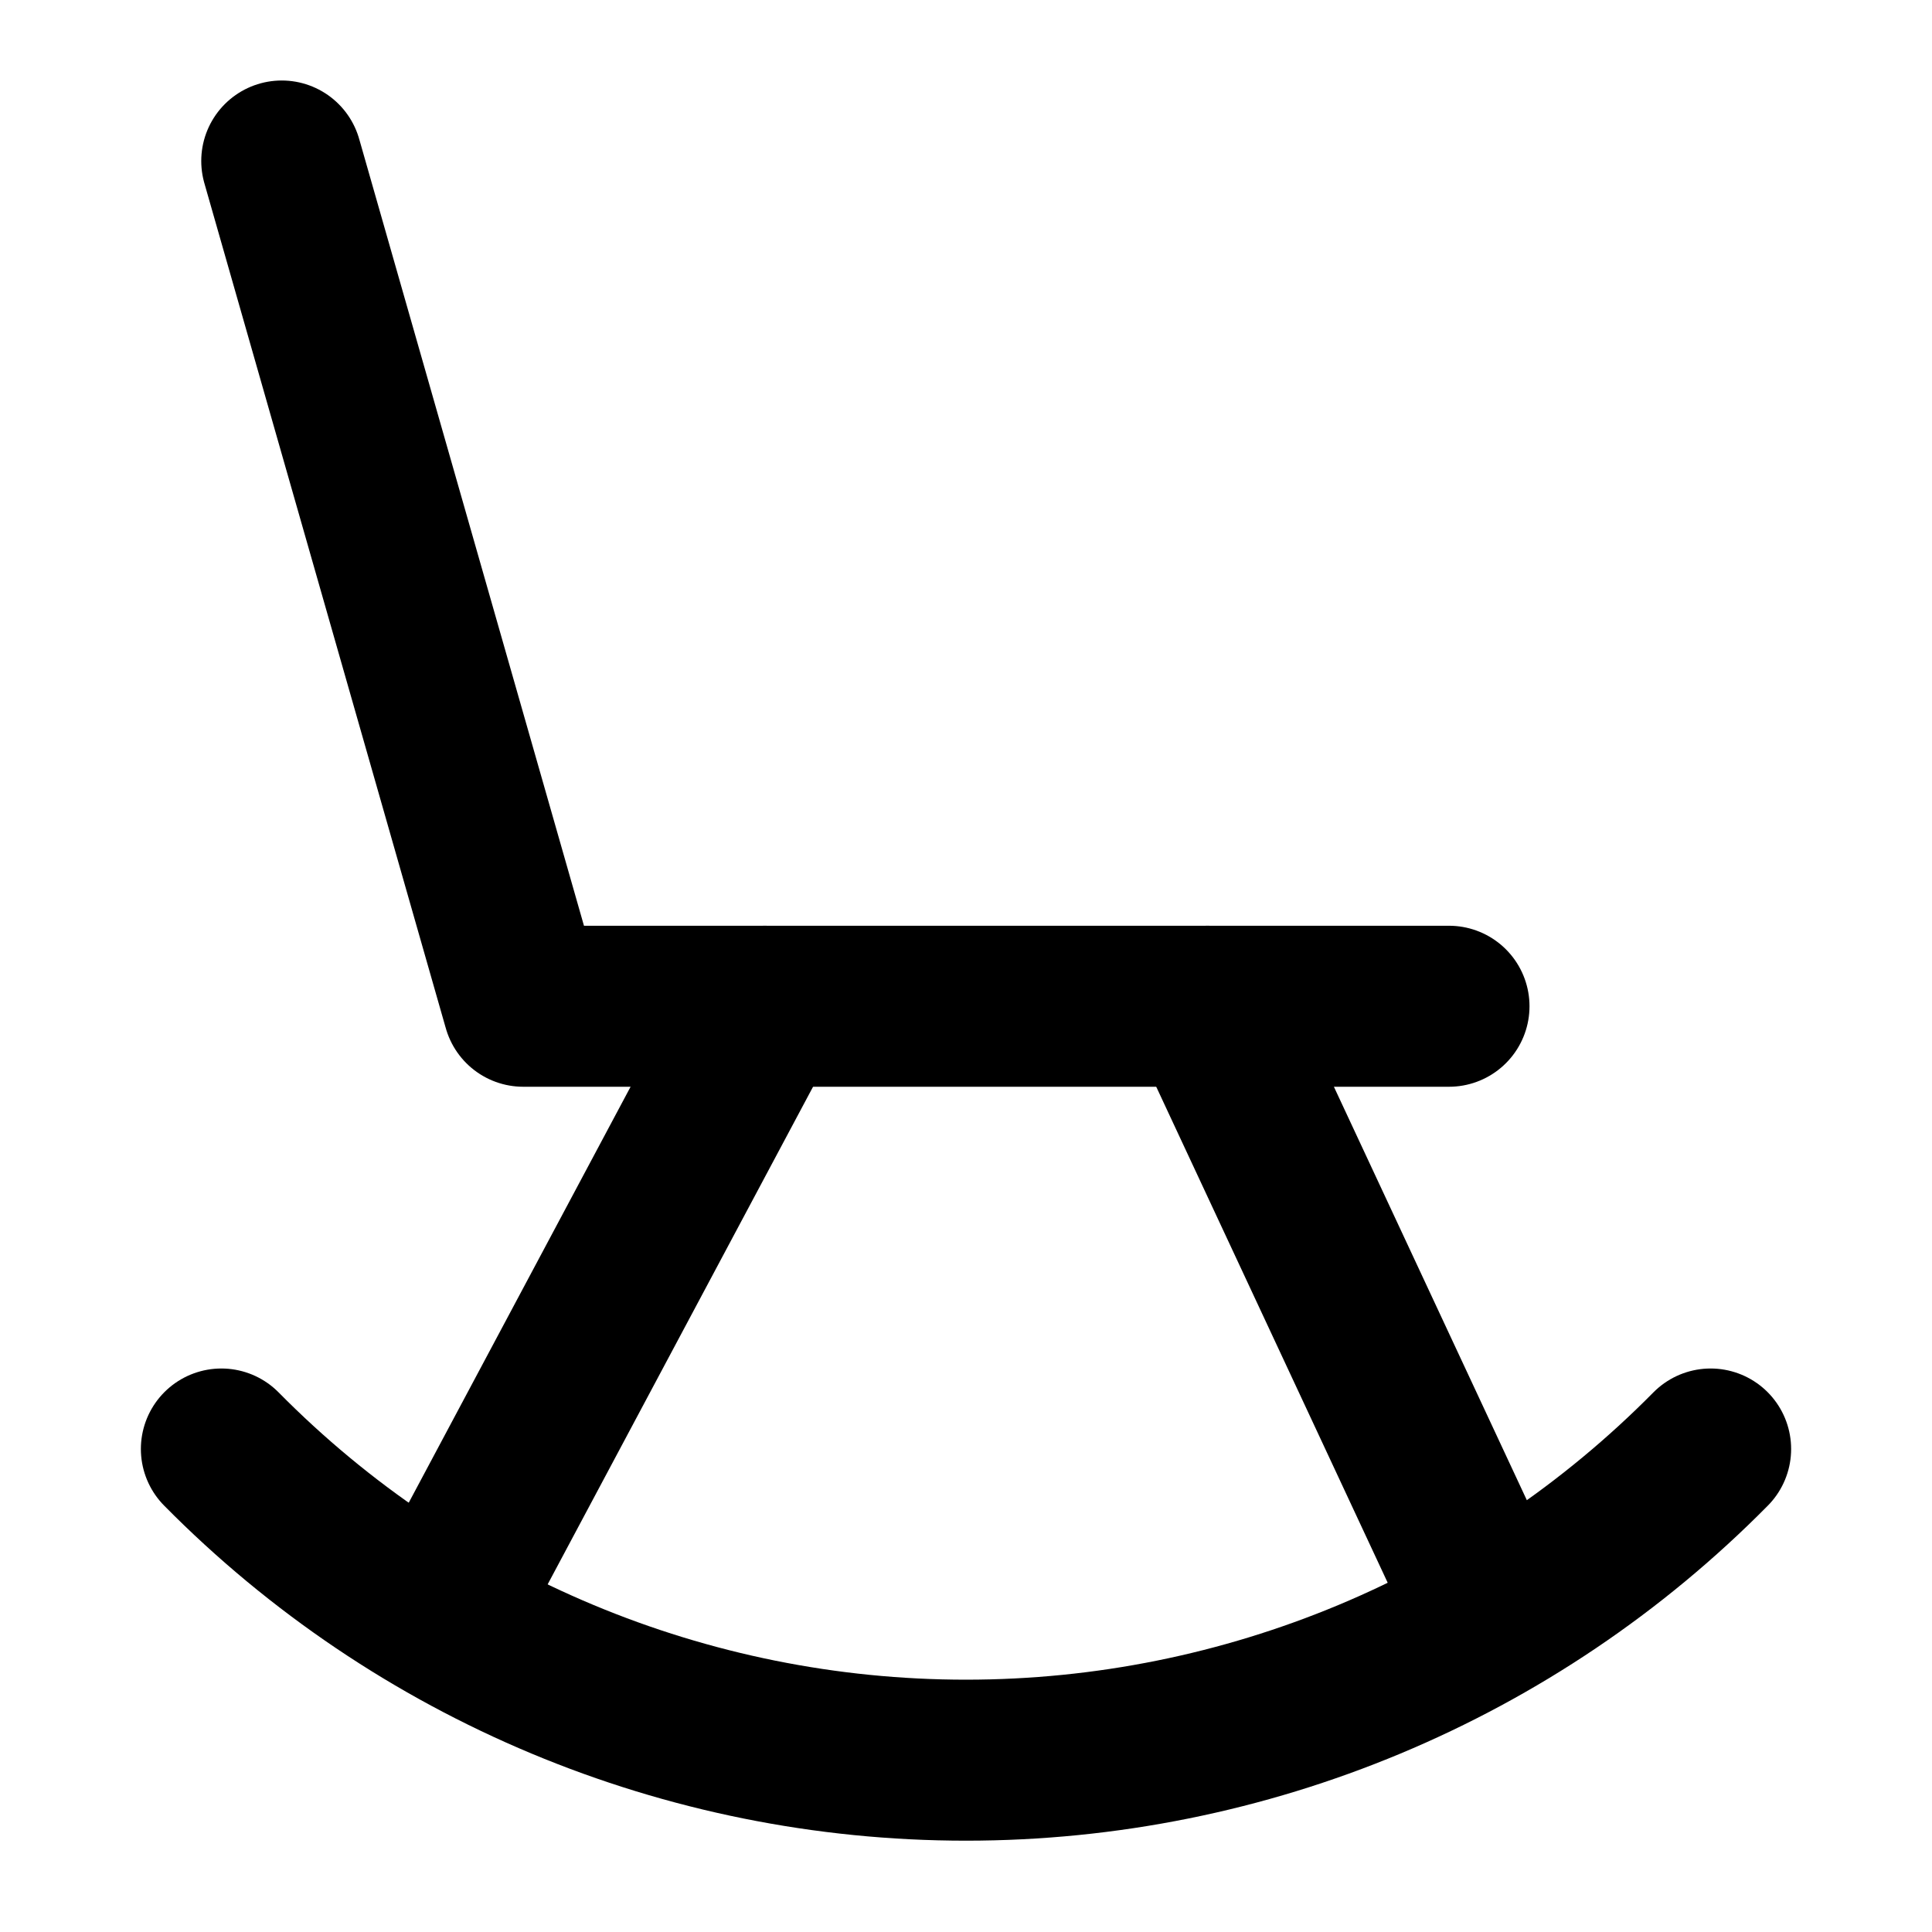
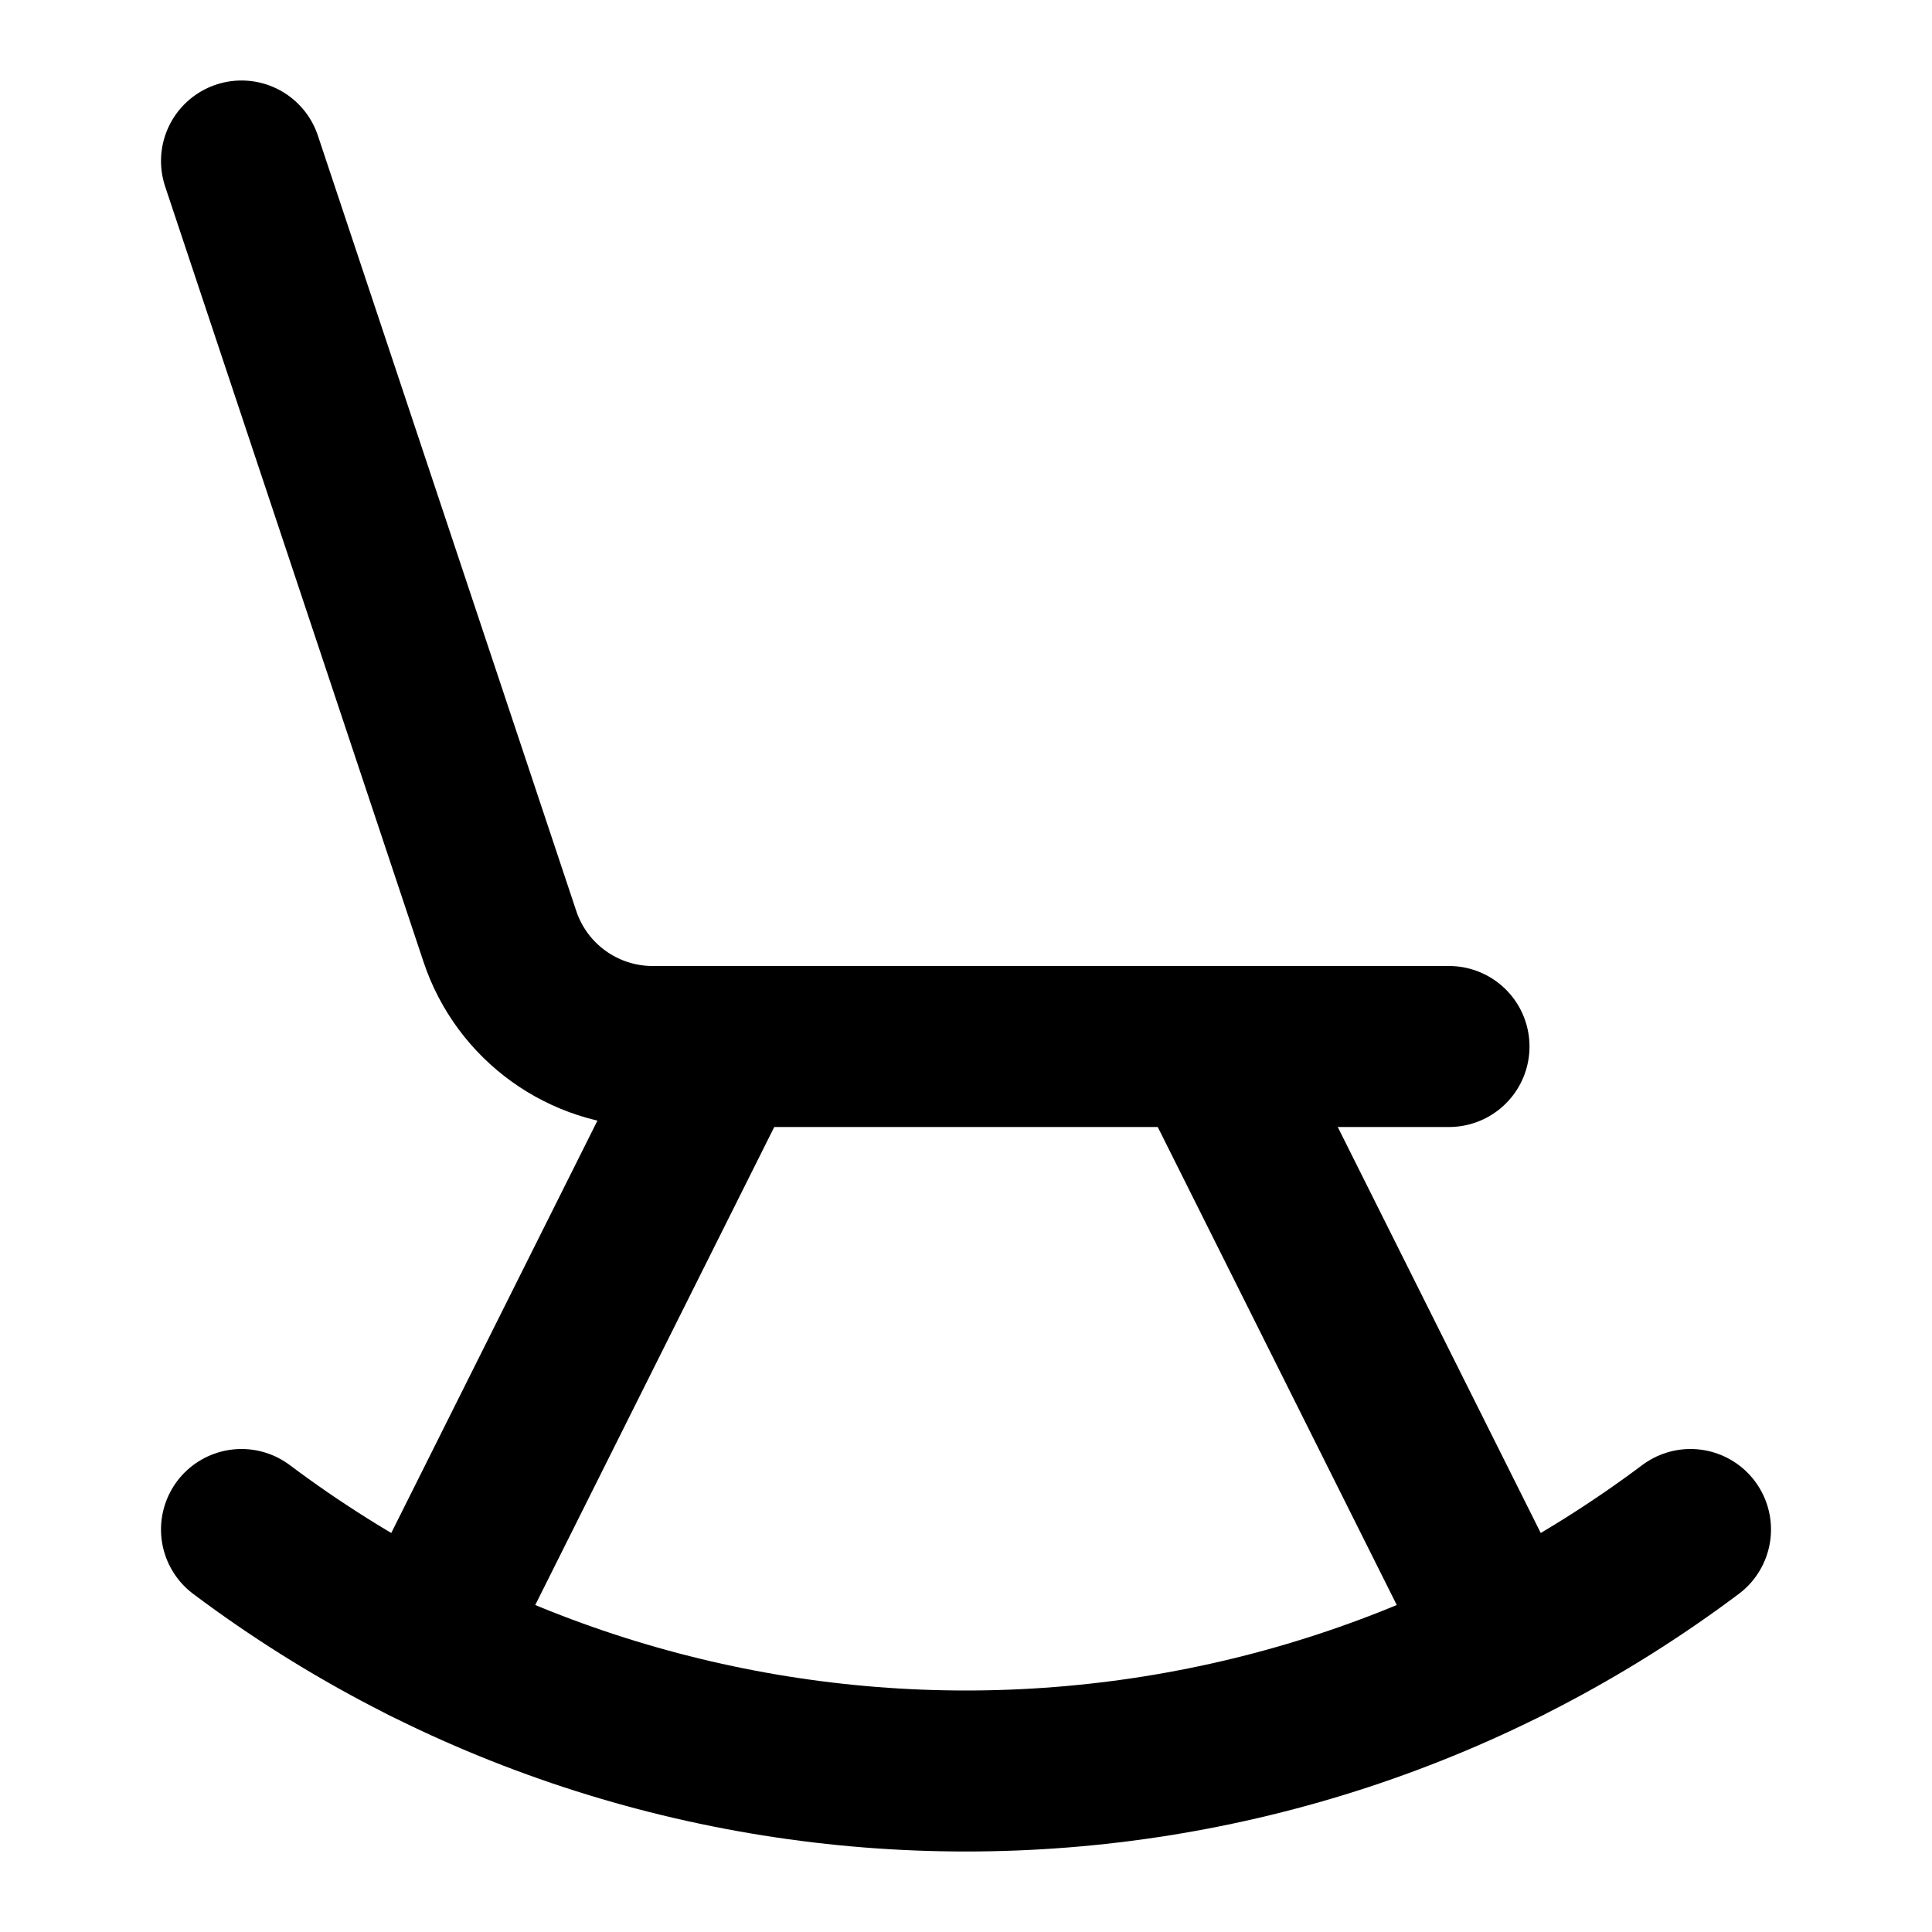
<svg xmlns="http://www.w3.org/2000/svg" width="24" height="24" viewBox="0 0 24 24" fill="none" stroke="currentColor" stroke-width="2" stroke-linecap="round" stroke-linejoin="round">
-   <polyline points="3.5 2 6.5 12.5 18 12.5" />
-   <line x1="9.5" x2="5.5" y1="12.5" y2="20" />
-   <line x1="15" x2="18.5" y1="12.5" y2="20" />
-   <path d="M2.75 18a13 13 0 0 0 18.5 0" />
+   <path d="m15 13 3.708 7.416" />
+   <path d="M3 19a15 15 0 0 0 18 0" />
+   <path d="m3 2 3.21 9.633A2 2 0 0 0 8.109 13H18" />
+   <path d="m9 13-3.708 7.416" />
</svg>
